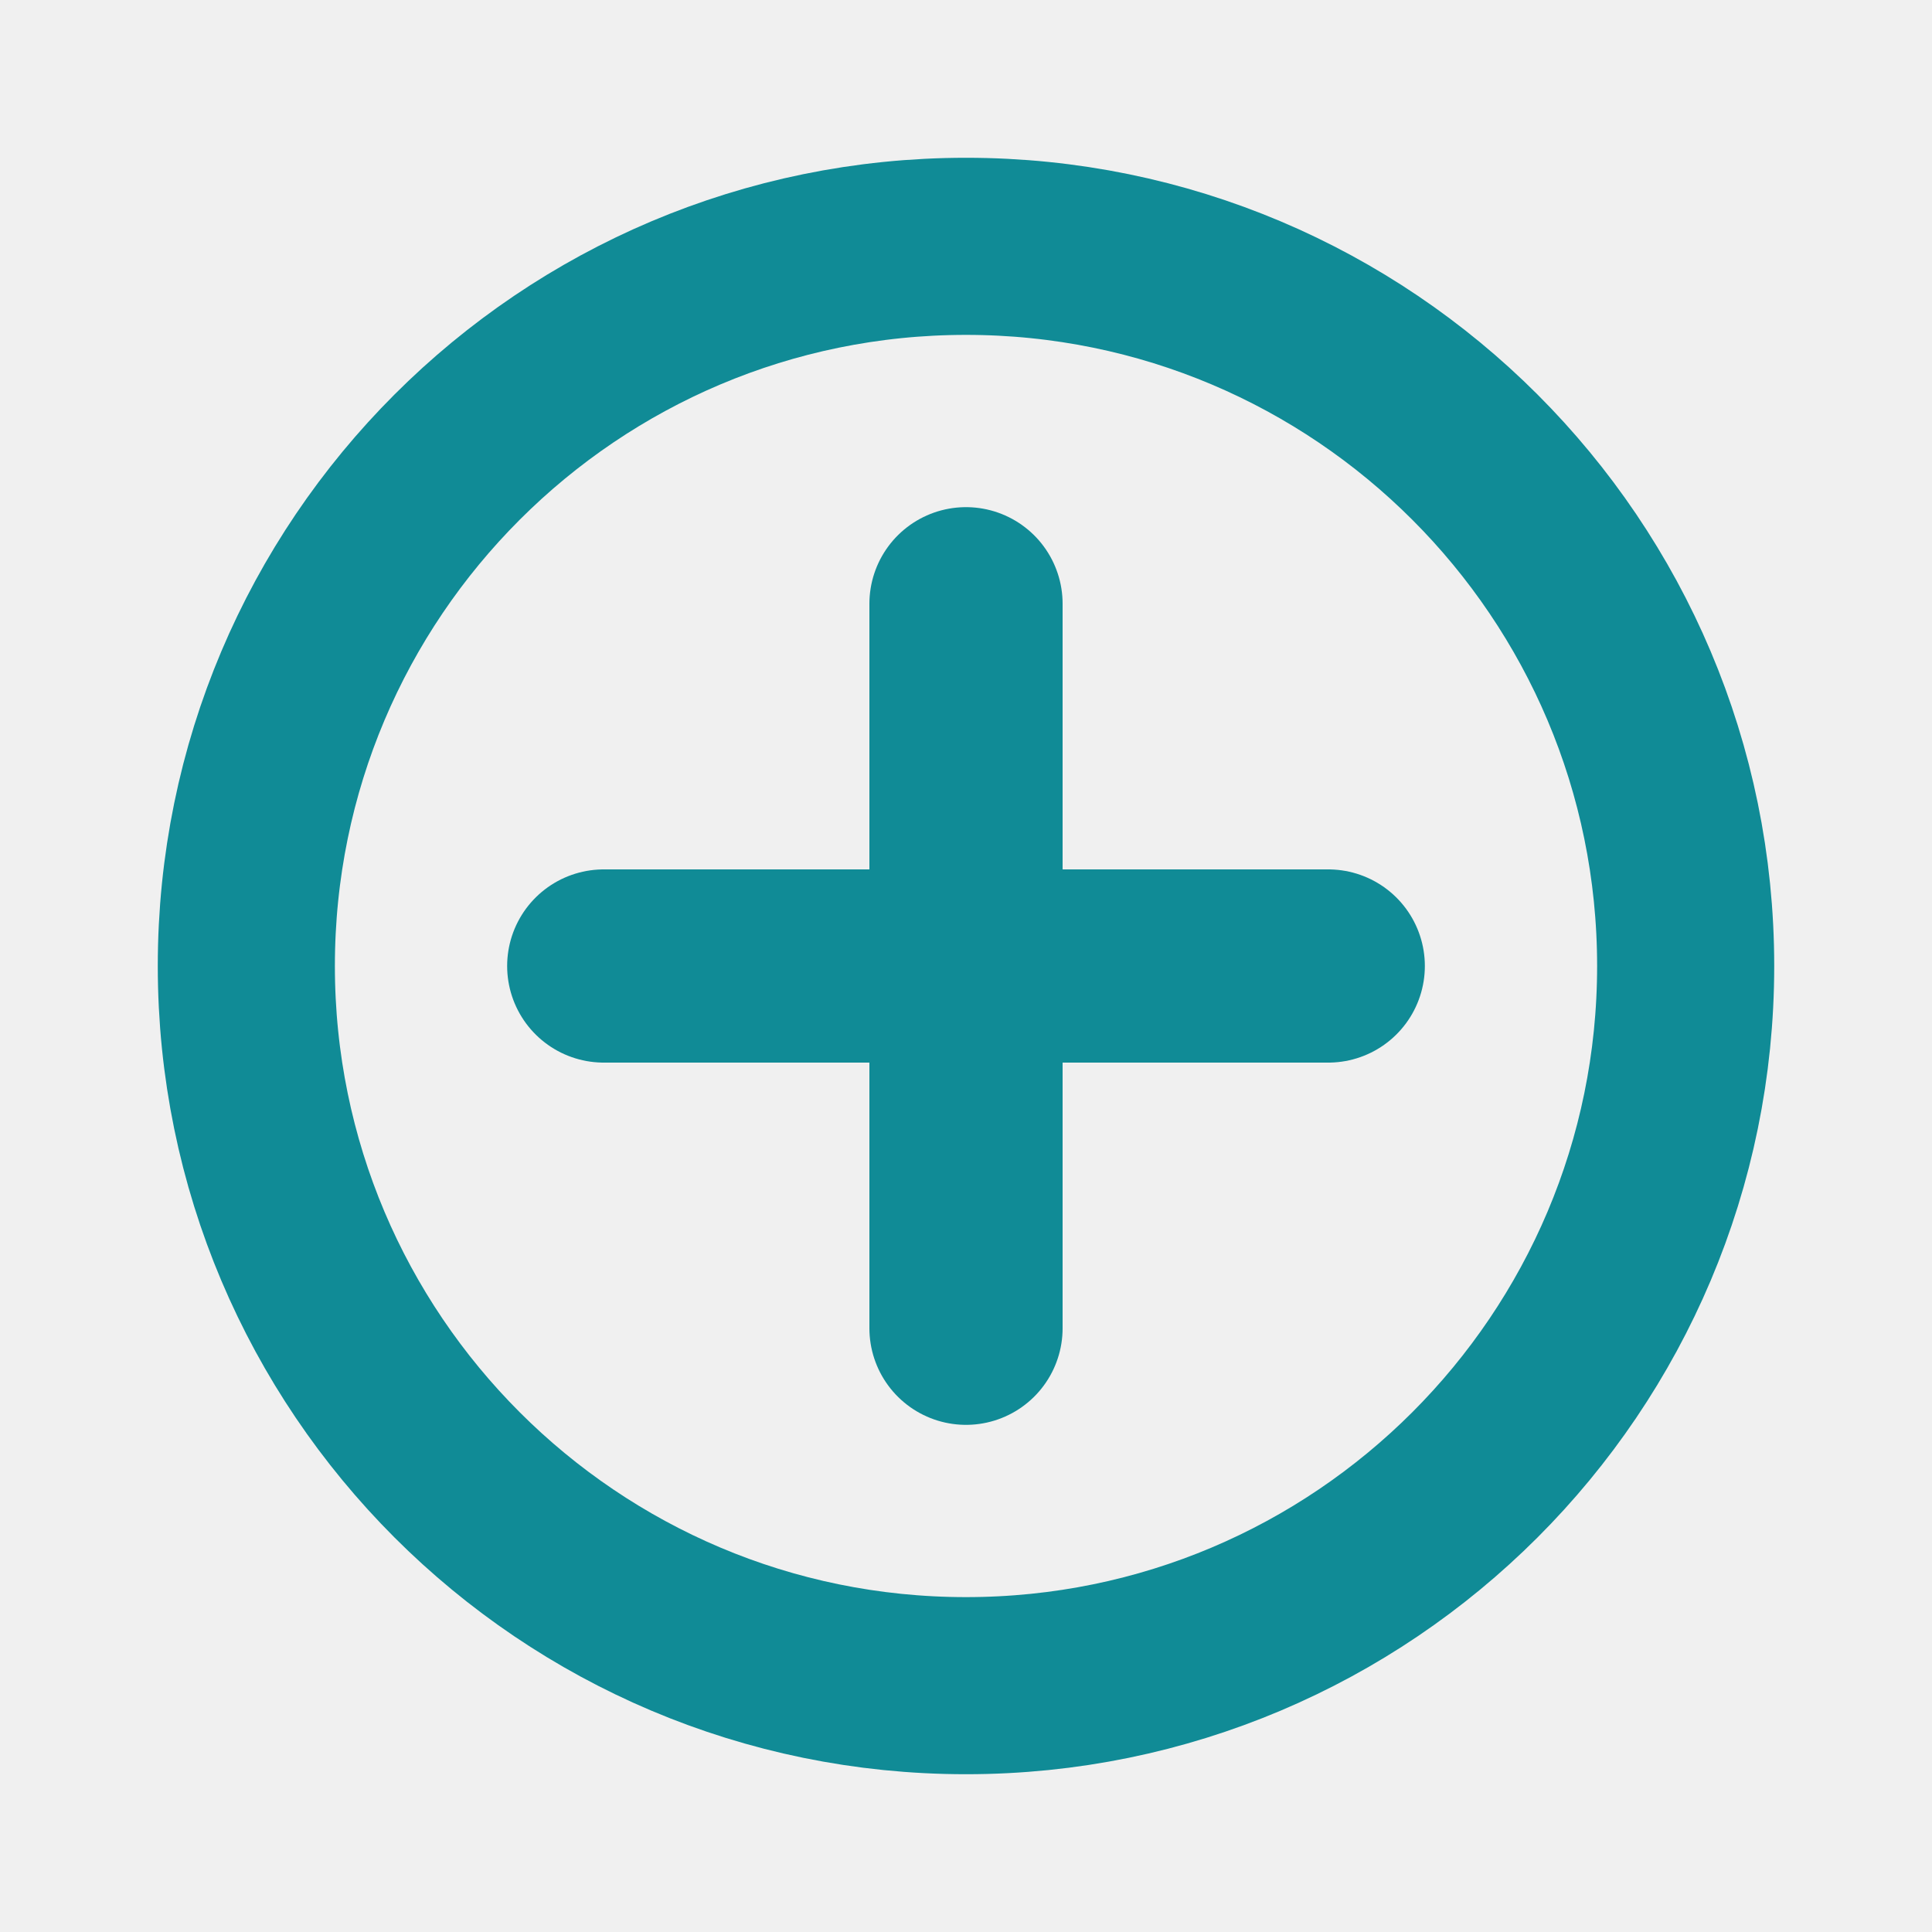
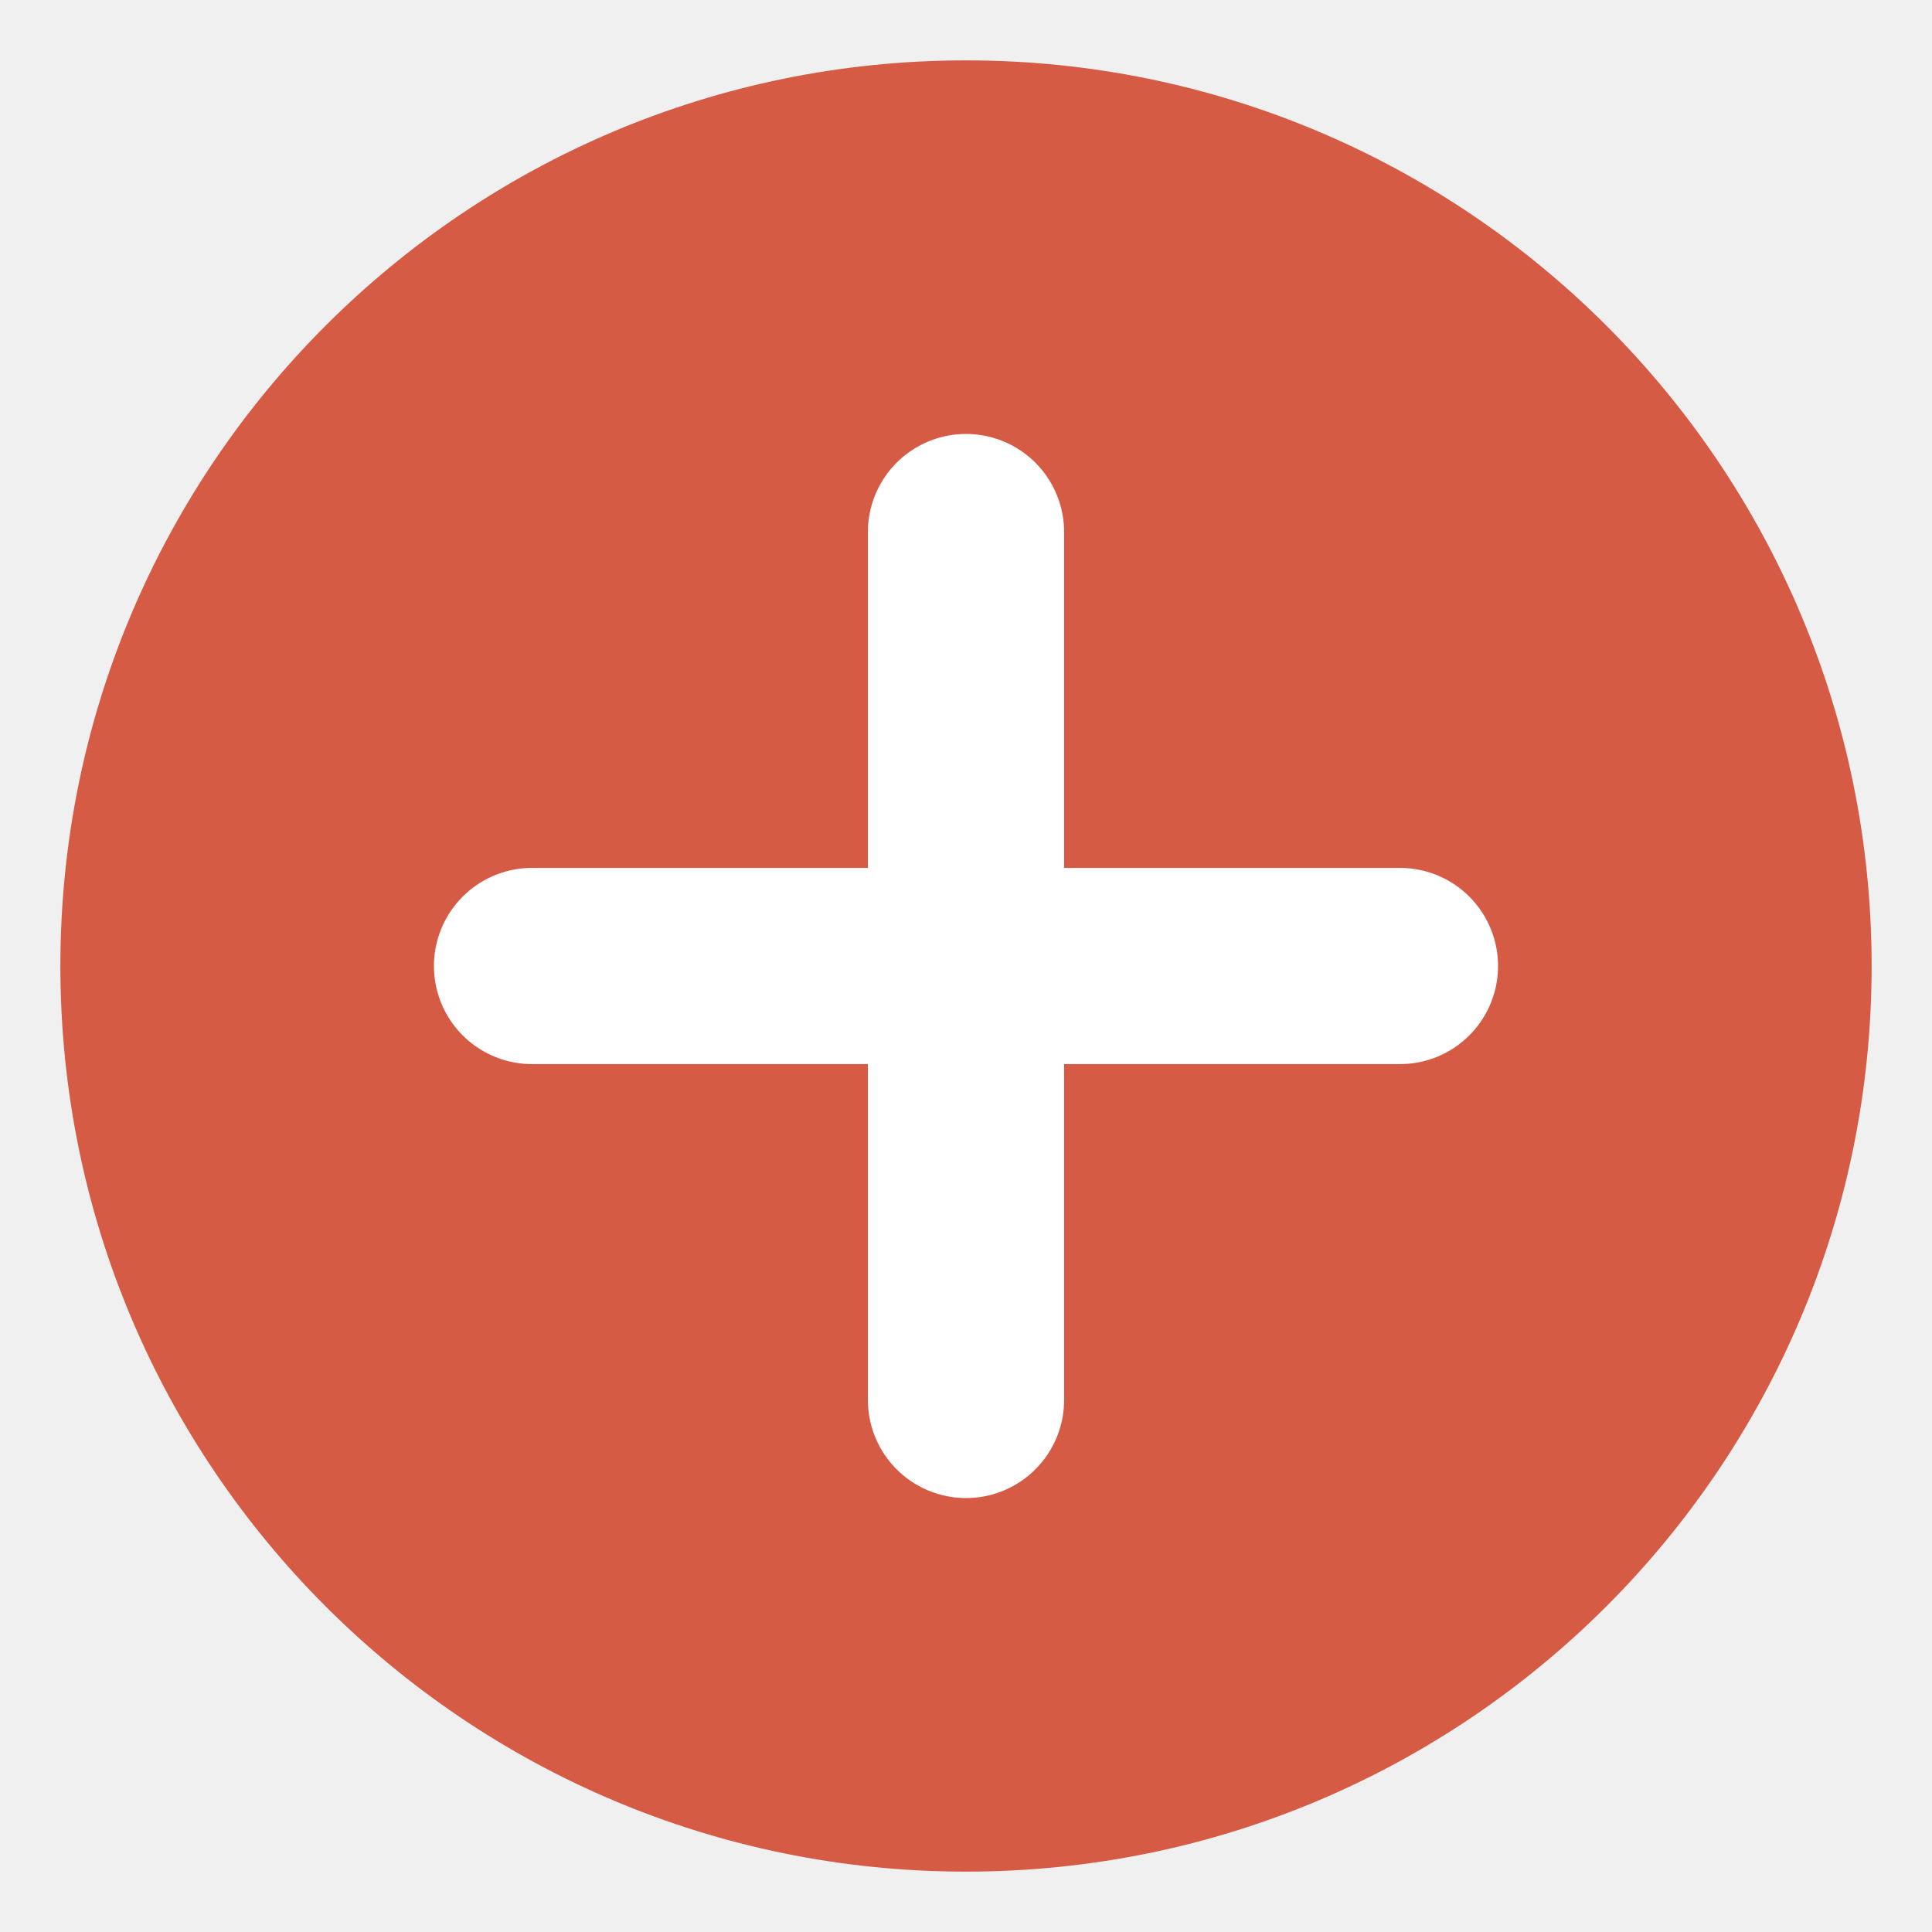
- <svg xmlns="http://www.w3.org/2000/svg" width="9.6" height="9.6" viewBox="0 0 12 12">
-   <circle cx="6" cy="6" r="4.47" fill="none" stroke="#108b96" stroke-width="1.1" />
-   <path d="M3.75 6h4.5M6 3.75v4.5" stroke="#108b96" stroke-width="1.2" stroke-linecap="round" />
+ <svg xmlns="http://www.w3.org/2000/svg" width="9.6" height="9.6" viewBox="0 0 1024 1024">
+   <circle cx="512" cy="512" r="480" fill="#D65B45" />
+   <path d="M282 512 H742 M512 282 V742" stroke="#FFFFFF" stroke-width="104" stroke-linecap="round" stroke-linejoin="round" fill="none" />
</svg>
